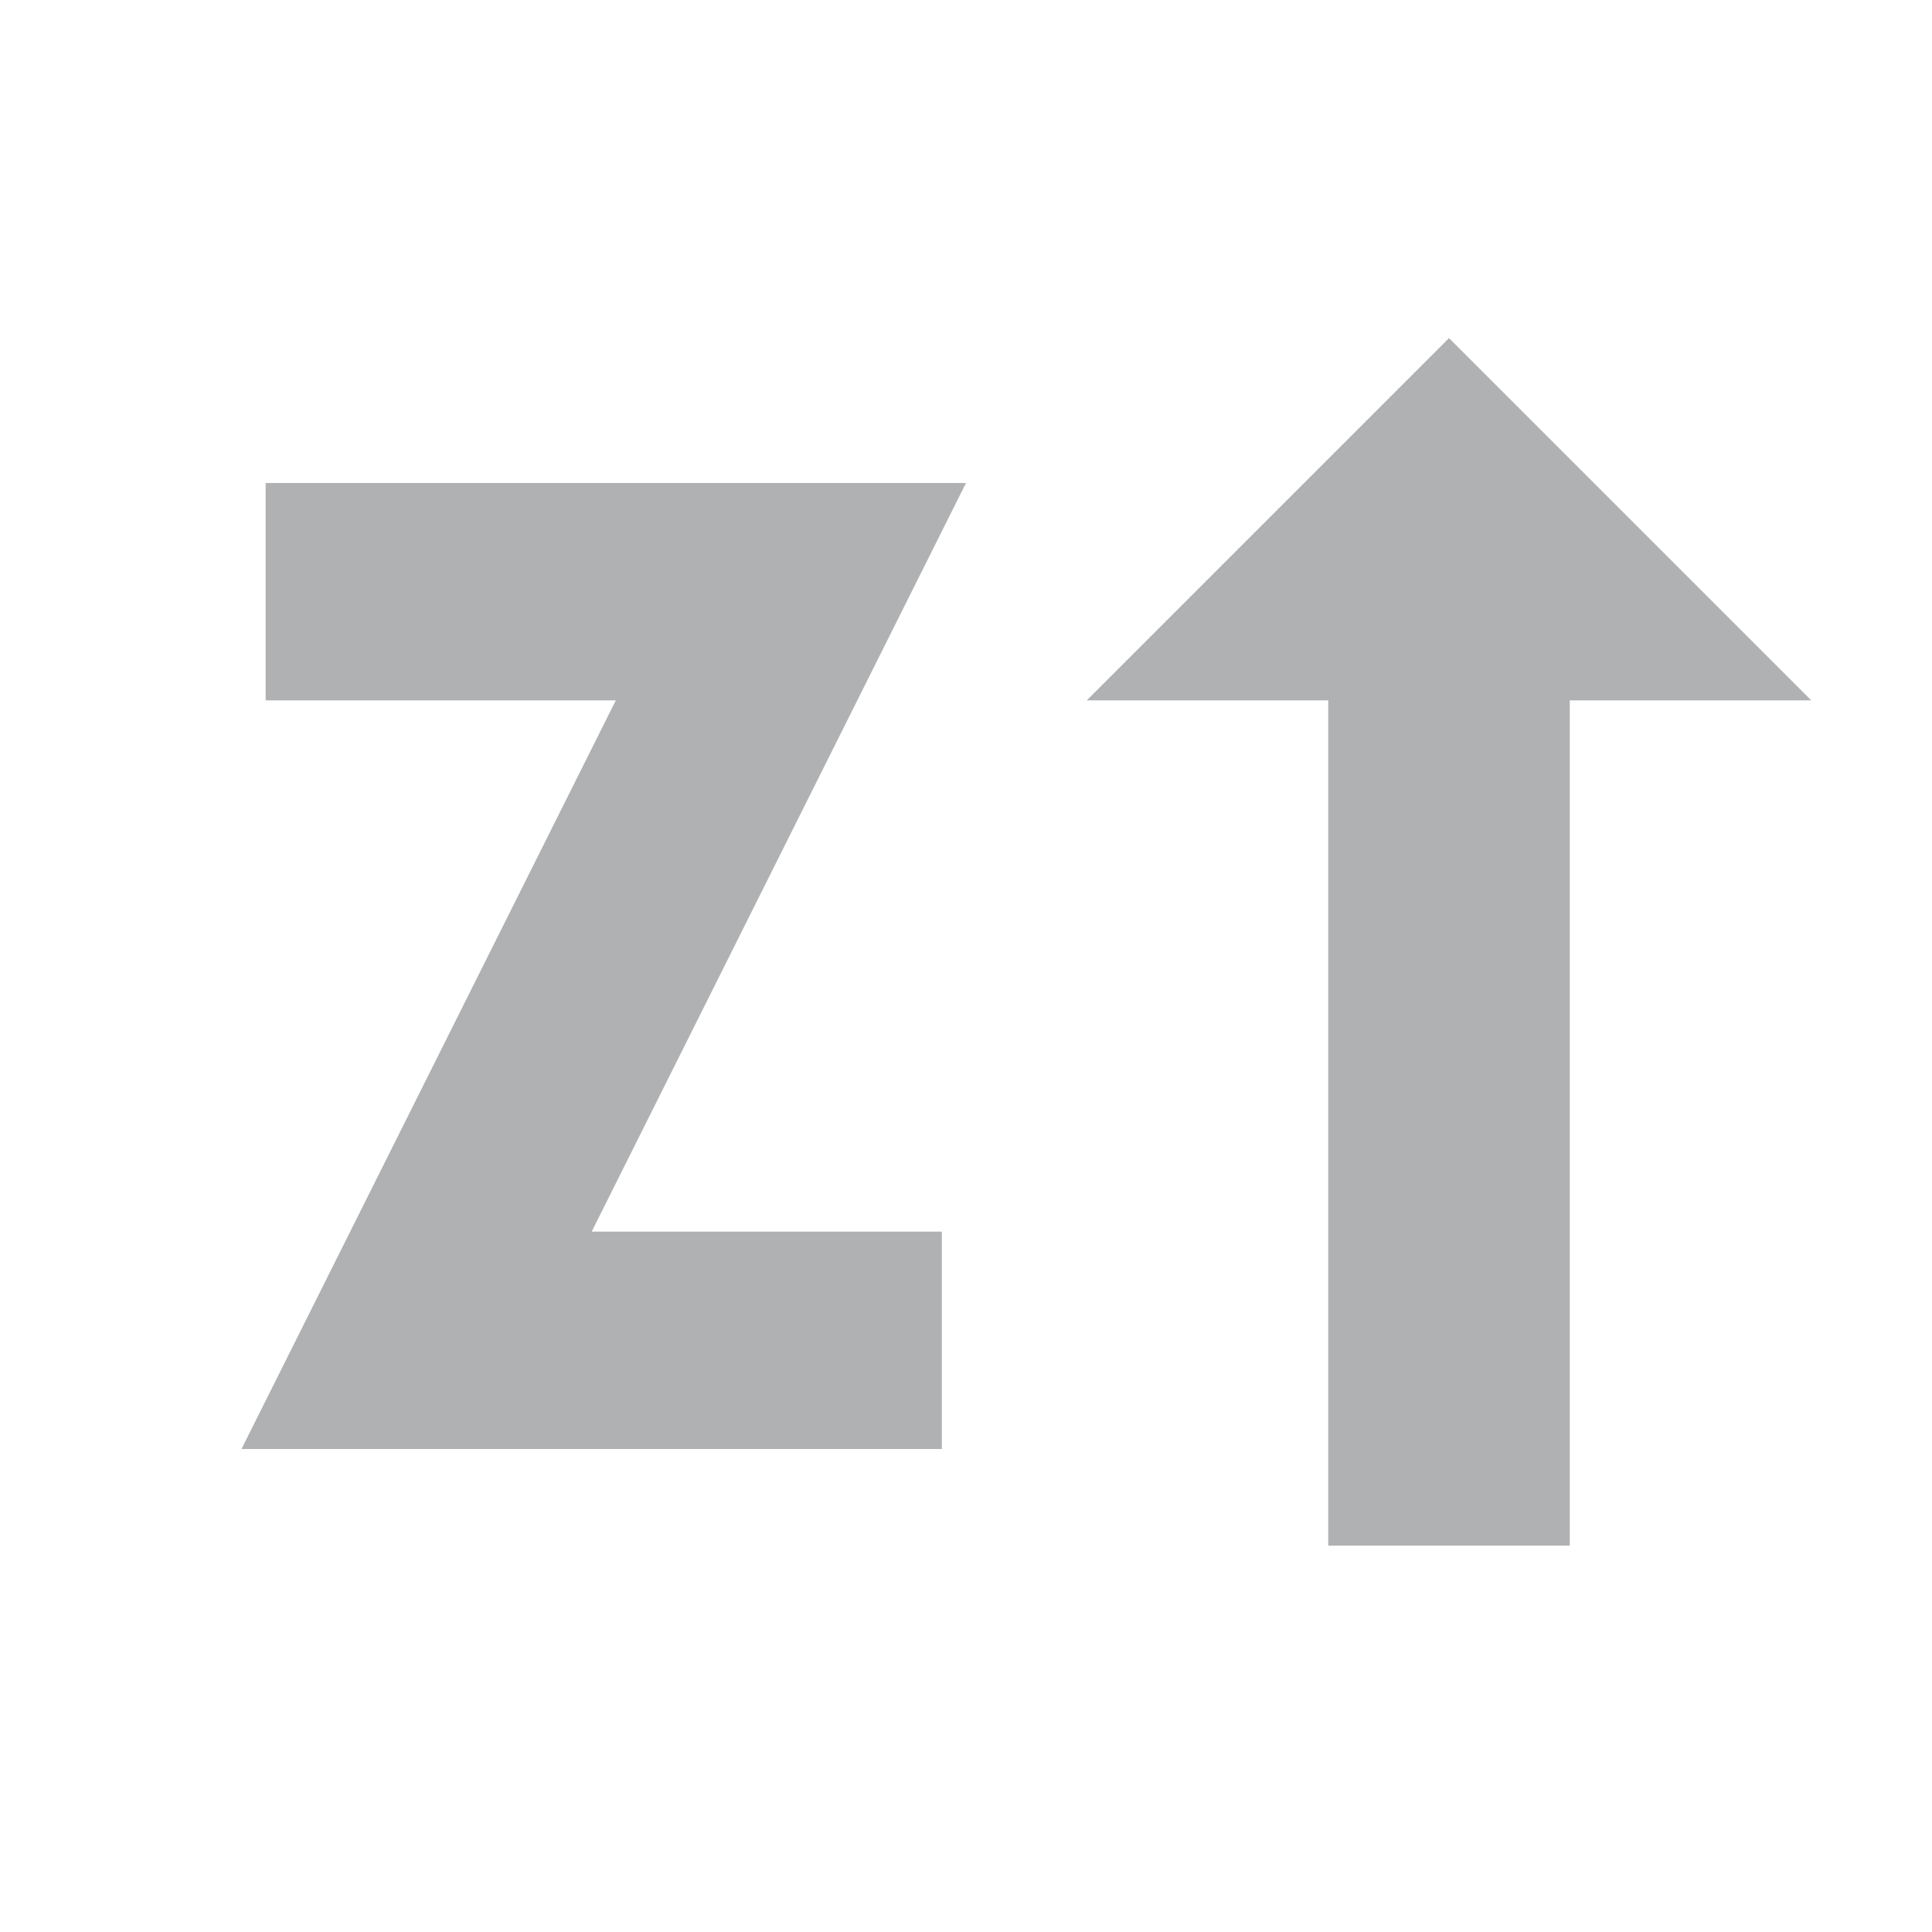
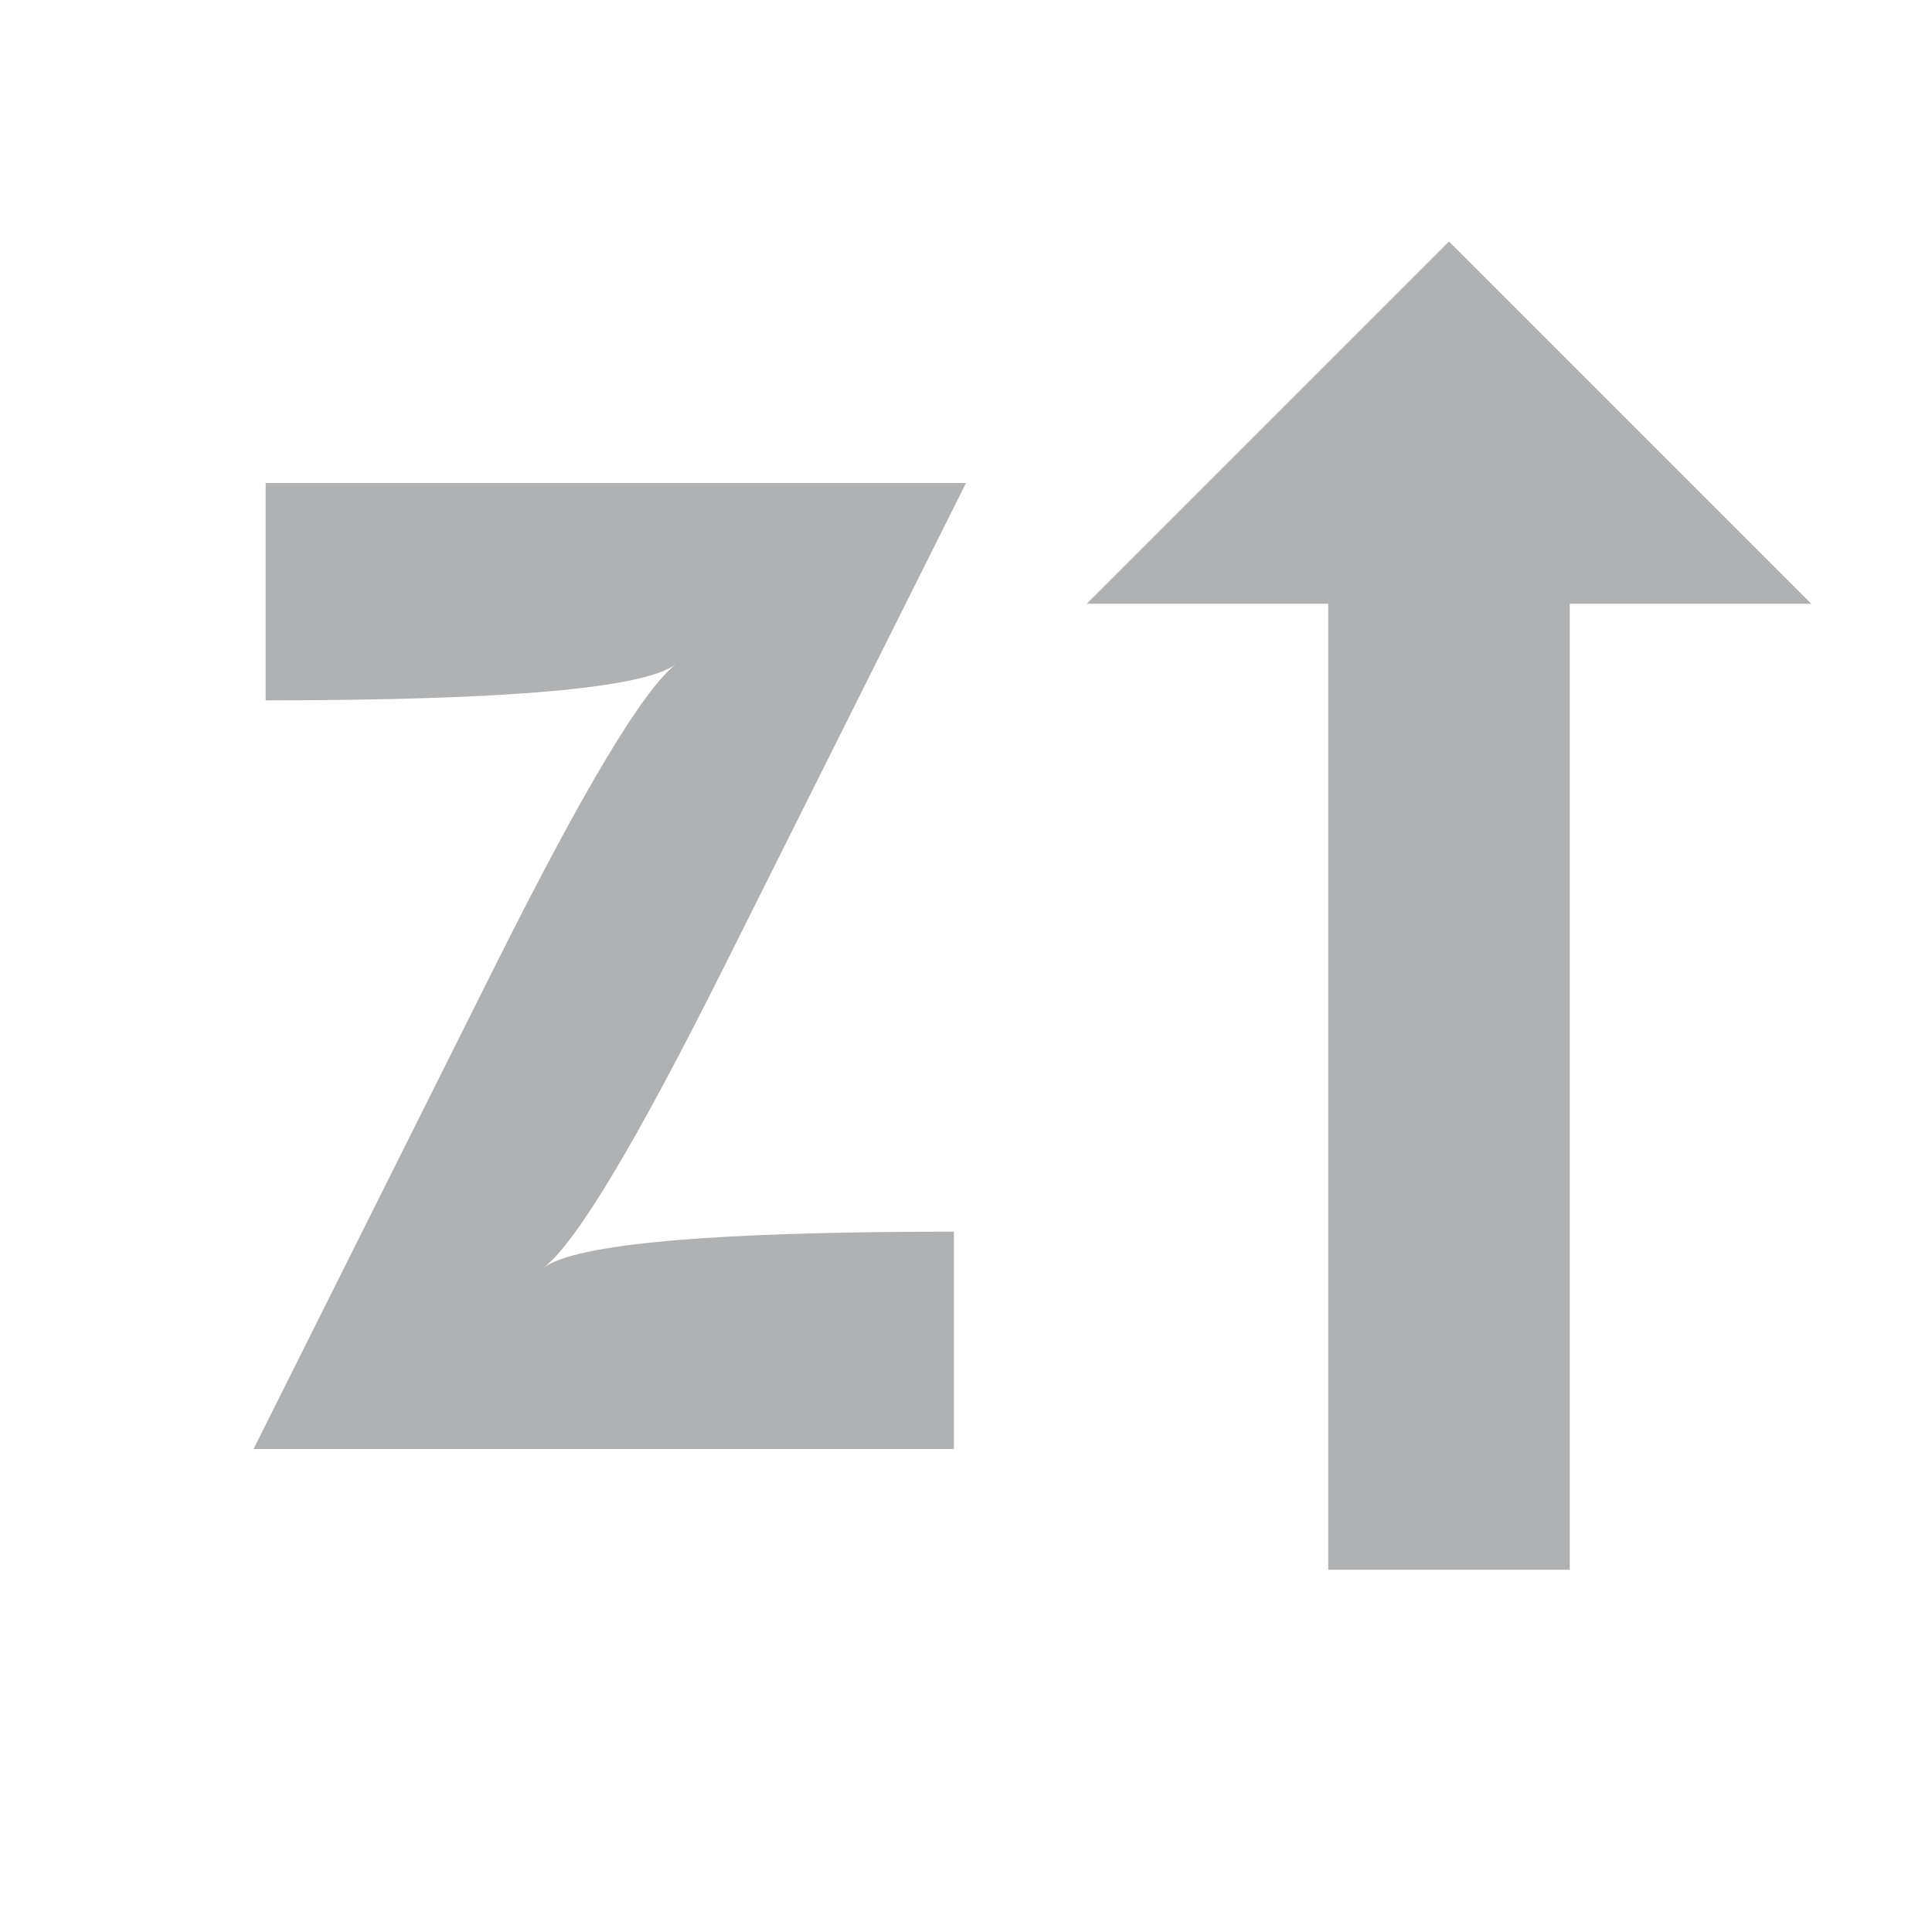
<svg xmlns="http://www.w3.org/2000/svg" width="16" height="16" viewBox="0 0 16 16">
-   <path fill="#afb1b3" d="m2.2,4 5.8,0 -3.1,6.2 2.9,0 0,1.8 -5.8,0 3.1,-6.2 -2.9,0 0,-1.8 z" />
-   <path fill="#afb1b3" d="m13,5.8 2,0 -3,-3 -3,3 2,0 v7 h2 v-7 z" />
+   <path fill="#afb1b3" d="m2.2,4 5.8,0 -2,4 q -1.1,2.2 -1.5,2.5 q 0.4,-0.3 3.4,-0.3 l 0,1.8 -5.8,0 l 2,-4 q 1.1,-2.2 1.5,-2.5 q -0.4,0.3 -3.4,0.3 l 0,-1.8 z" />
+   <path fill="#afb1b3" d="m13,5 2,0 -3,-3 -3,3 2,0 v8 h2 v-8 z" />
</svg>
